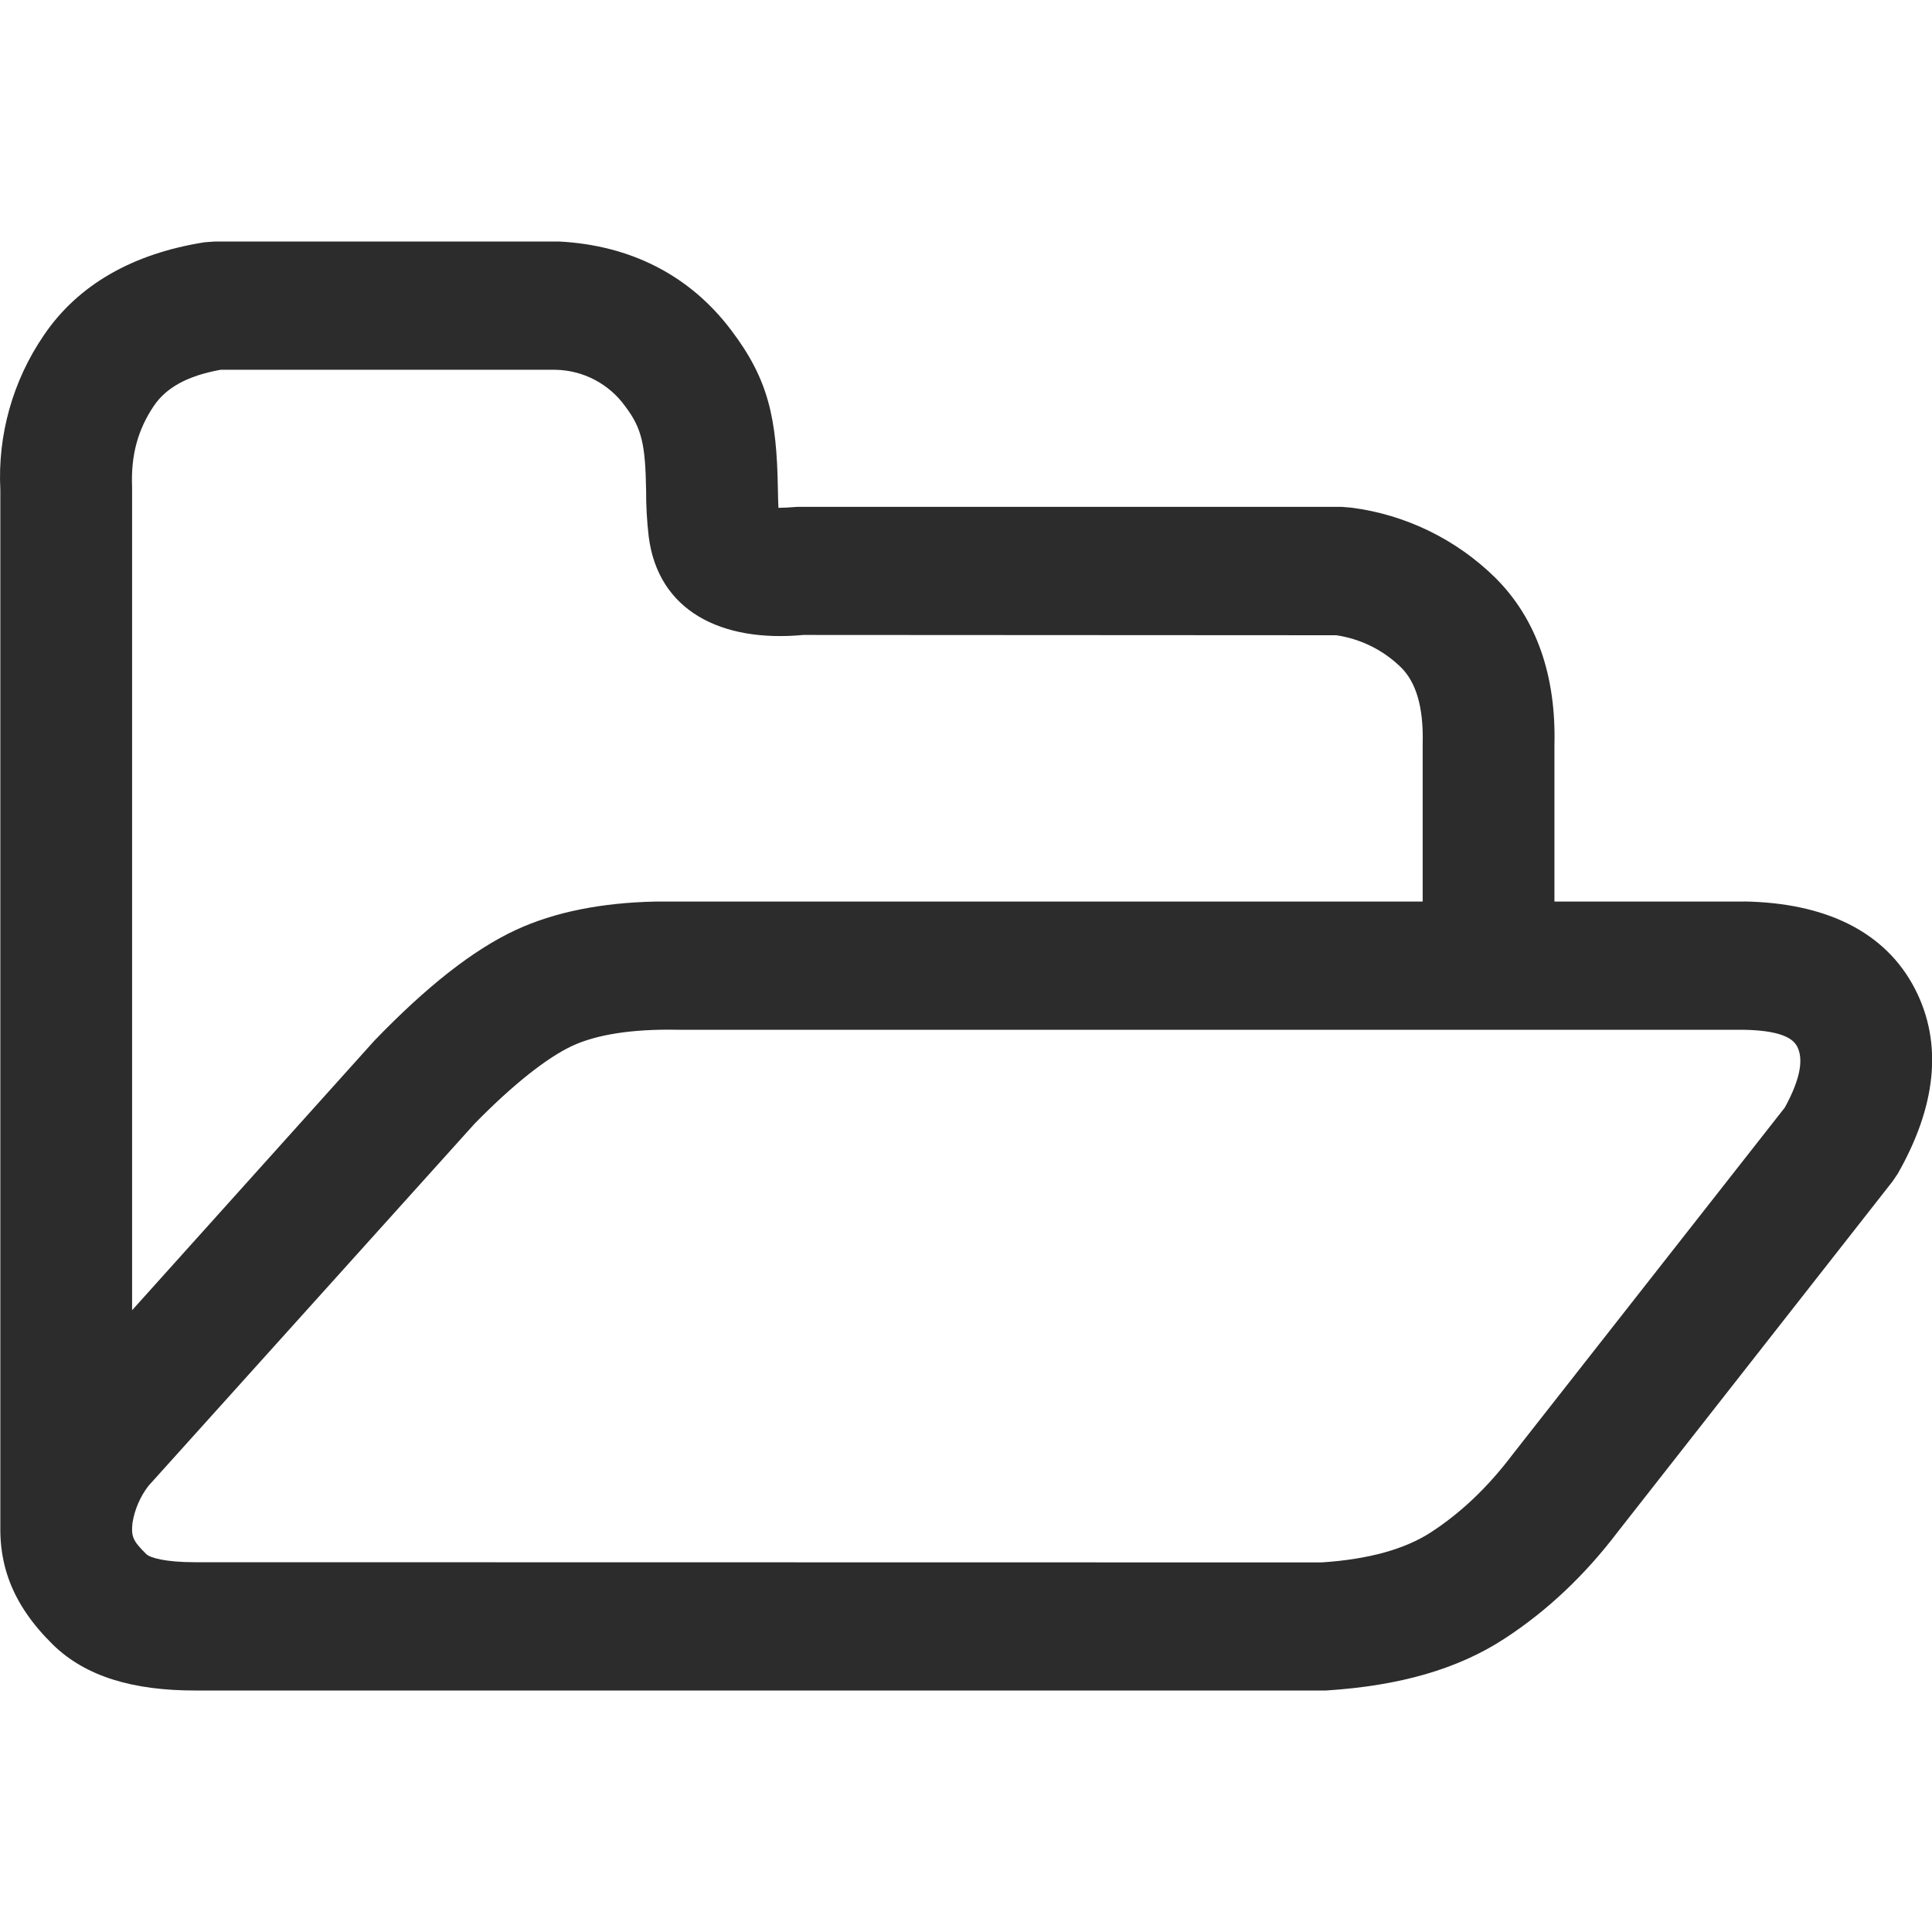
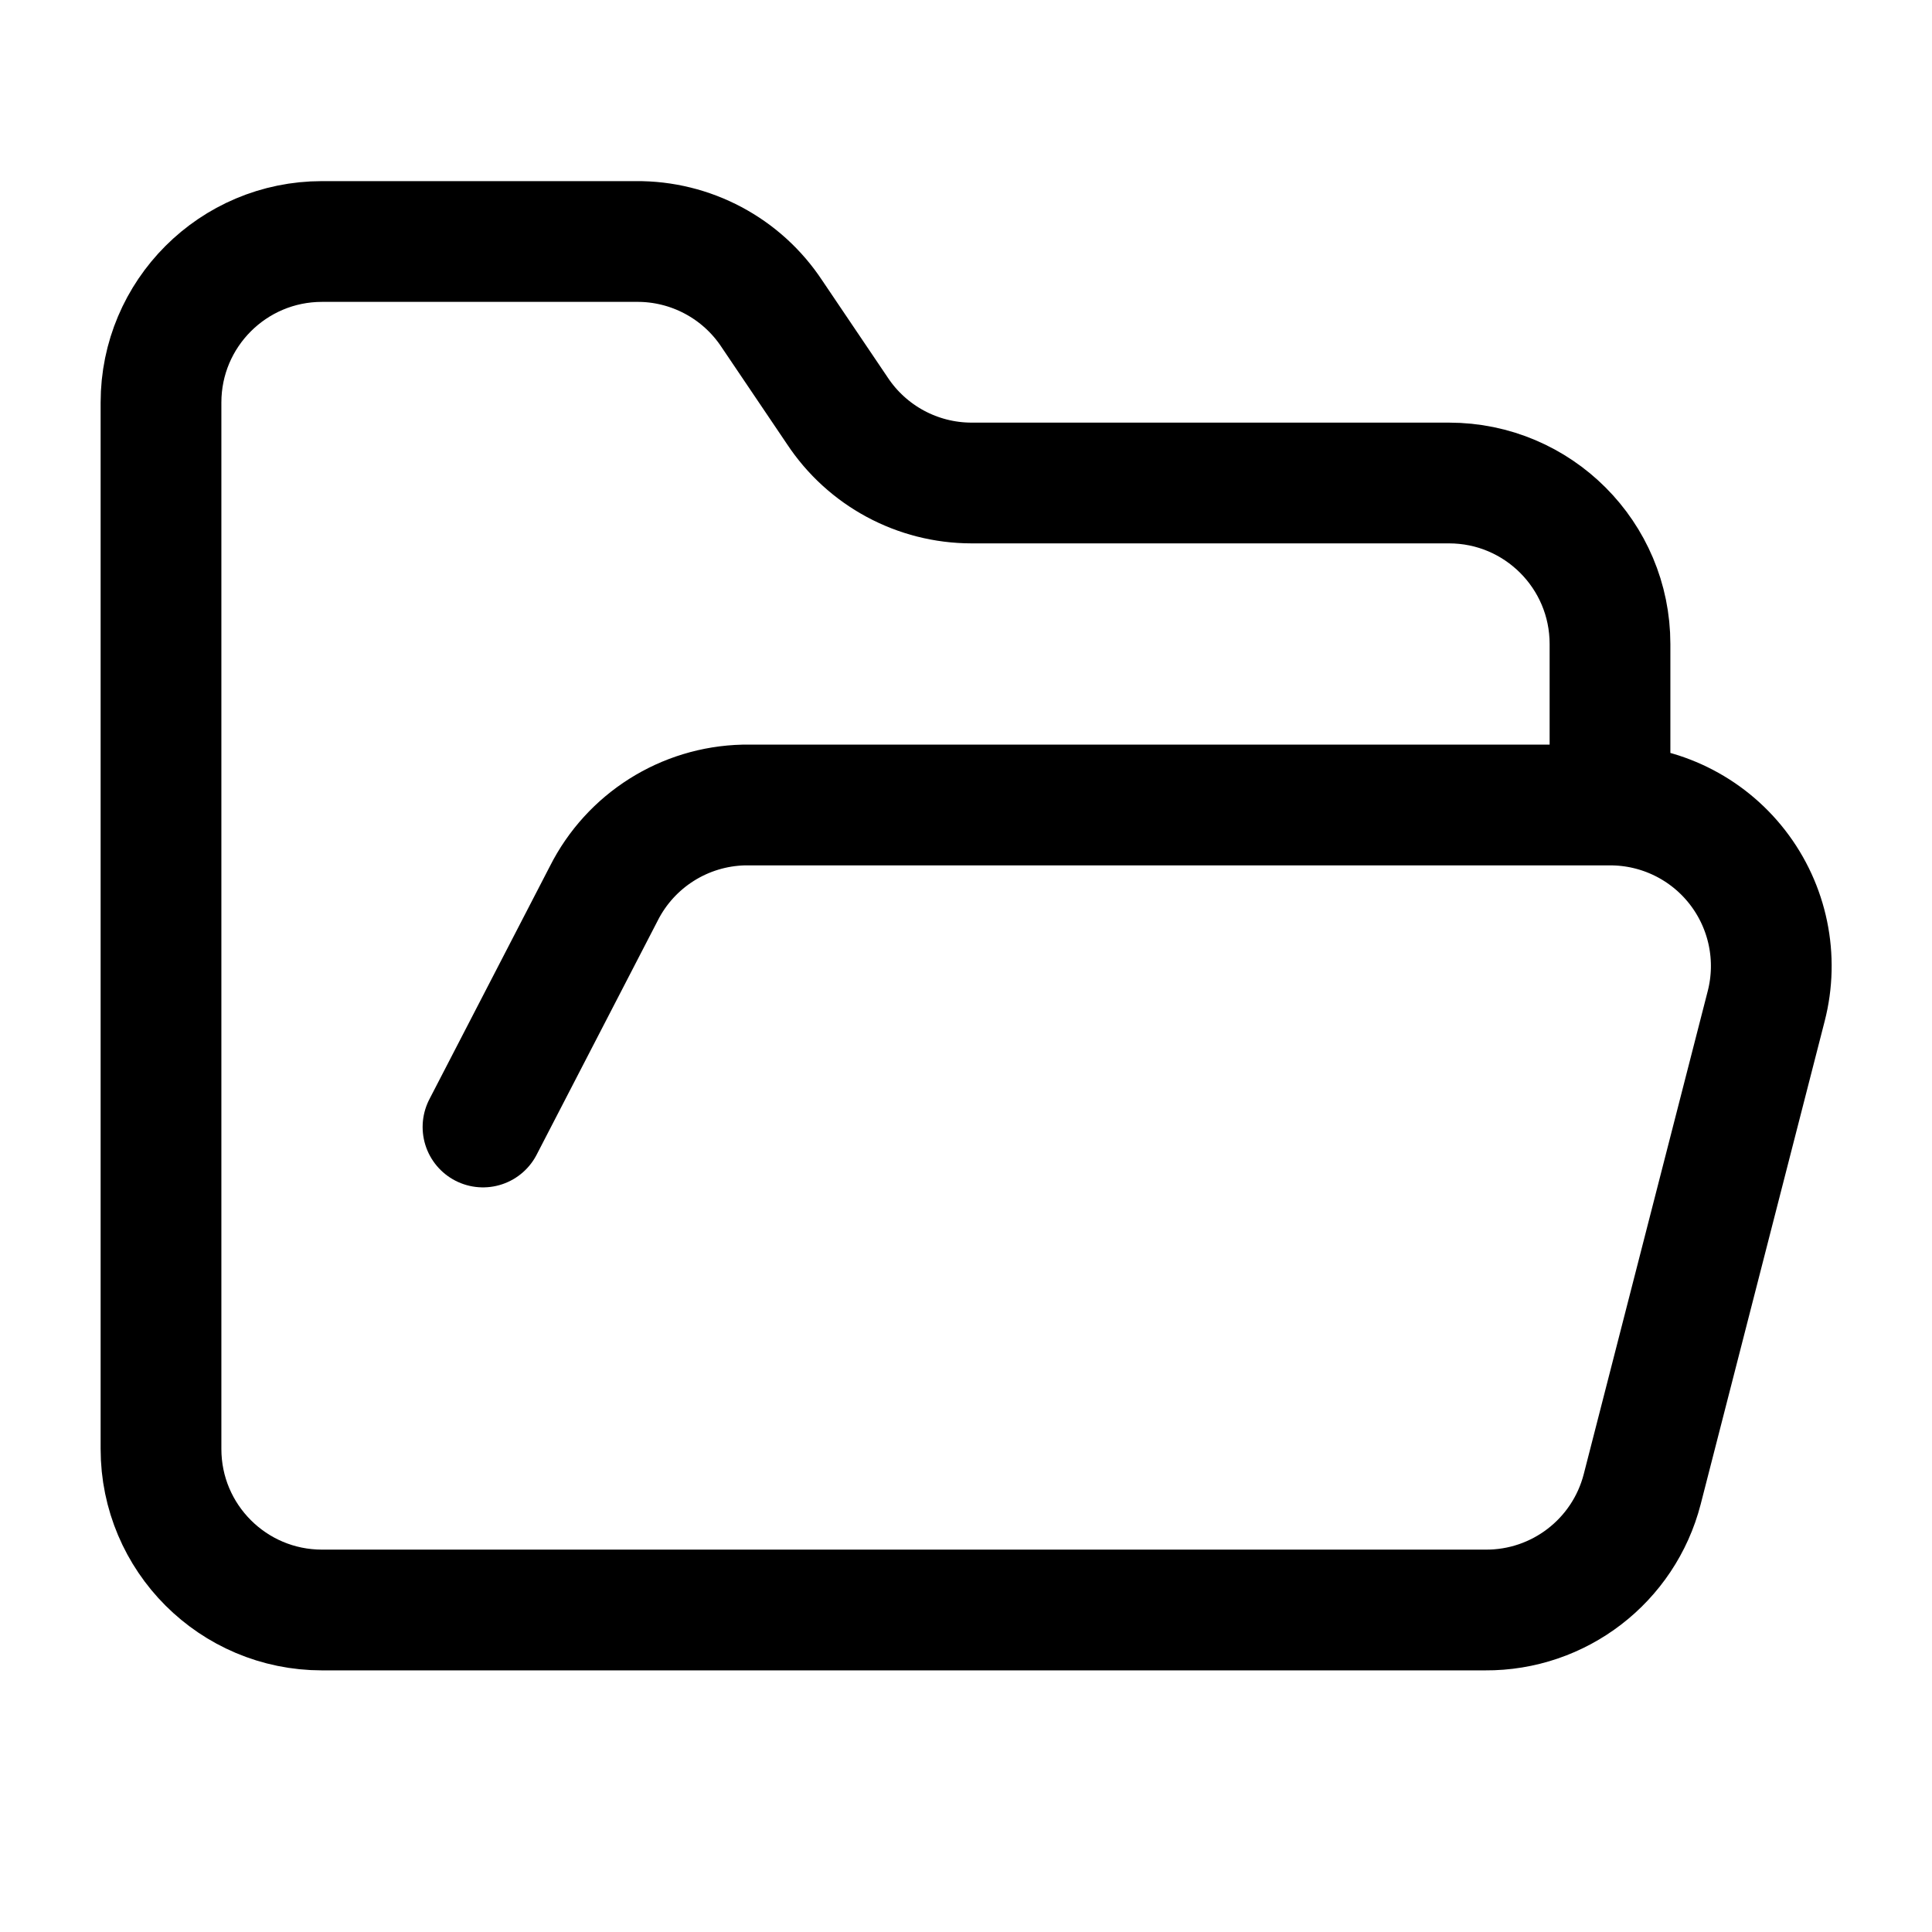
- <svg xmlns="http://www.w3.org/2000/svg" t="1781452786226" class="icon" viewBox="0 0 1024 1024" version="1.1" p-id="3832" width="200" height="200">
-   <path d="M116.913 195.994c-17.92 3.226-28.979 9.677-35.379 19.149-8.448 12.544-12.237 26.112-11.52 43.059v599.962L0.177 809.984V259.686A133.12 133.12 0 0 1 23.114 177.869c18.278-27.136 47.565-43.52 85.299-49.459l5.53-0.41h182.272c37.99 1.946 69.376 17.92 91.29 46.95 19.814 26.112 24.166 46.592 24.781 83.917 0.102 4.506 0.154 7.68 0.307 10.291 2.355 0 5.581-0.154 9.882-0.512h288.563l5.171 0.41a133.12 133.12 0 0 1 76.237 37.069c22.272 22.067 32.358 52.634 31.437 88.781v92.109h-69.837V394.138c0.512-19.968-3.738-32.717-11.469-40.397a61.952 61.952 0 0 0-34.355-17.05l-282.419-0.154c-43.725 4.096-77.005-12.902-81.971-52.122a202.394 202.394 0 0 1-1.382-24.474c-0.41-24.32-2.202-32.87-11.162-44.698a46.49 46.49 0 0 0-36.864-19.251H116.861z m807.526 281.805c42.547 0.717 74.752 15.565 90.624 46.49 15.053 29.389 10.752 62.771-9.216 97.792l-2.765 4.096-145.562 185.651c-17.408 22.938-37.376 41.882-60.006 56.627-24.73 16.179-55.706 25.088-94.771 27.546H103.293c-32.41 0-57.856-7.219-75.366-24.422-21.504-21.197-30.157-43.52-27.187-71.373 1.792-17.306 8.653-34.202 21.248-52.326l176.384-196.25c27.546-28.57 52.224-48.128 75.008-58.726 20.685-9.574 45.466-14.438 73.933-15.053h577.126zM359.089 545.792c-24.371-0.461-42.957 2.611-55.706 8.499-13.568 6.298-31.949 20.941-51.866 41.318l-172.851 191.949a43.93 43.93 0 0 0-8.448 19.61c-0.768 7.117 0.154 9.523 7.322 16.538 2.048 1.997 10.24 4.301 25.754 4.301l597.146 0.102c25.293-1.638 44.544-7.168 58.163-16.077 15.77-10.291 29.952-23.757 43.008-41.011l144.384-184.013c8.704-15.923 9.779-26.01 6.554-32.307-2.56-5.018-10.342-8.602-28.672-8.909H359.089z m48.384-276.89l0.154 0.102-0.154-0.102c-0.102 0-0.051 0 0 0z" fill="#2c2c2c" p-id="3833" />
+ <svg xmlns="http://www.w3.org/2000/svg" width="24" height="24" viewBox="0 0 24 24" fill="none" stroke="currentColor" stroke-width="1.5" stroke-linecap="round" stroke-linejoin="round" aria-hidden="true">
+   <path d="m6 14 1.5-2.9A2 2 0 0 1 9.24 10H20a2 2 0 0 1 1.94 2.5l-1.54 6a2 2 0 0 1-1.95 1.5H4a2 2 0 0 1-2-2V5a2 2 0 0 1 2-2h3.9a2 2 0 0 1 1.69.9l.81 1.2a2 2 0 0 0 1.67.9H18a2 2 0 0 1 2 2v2" />
</svg>
